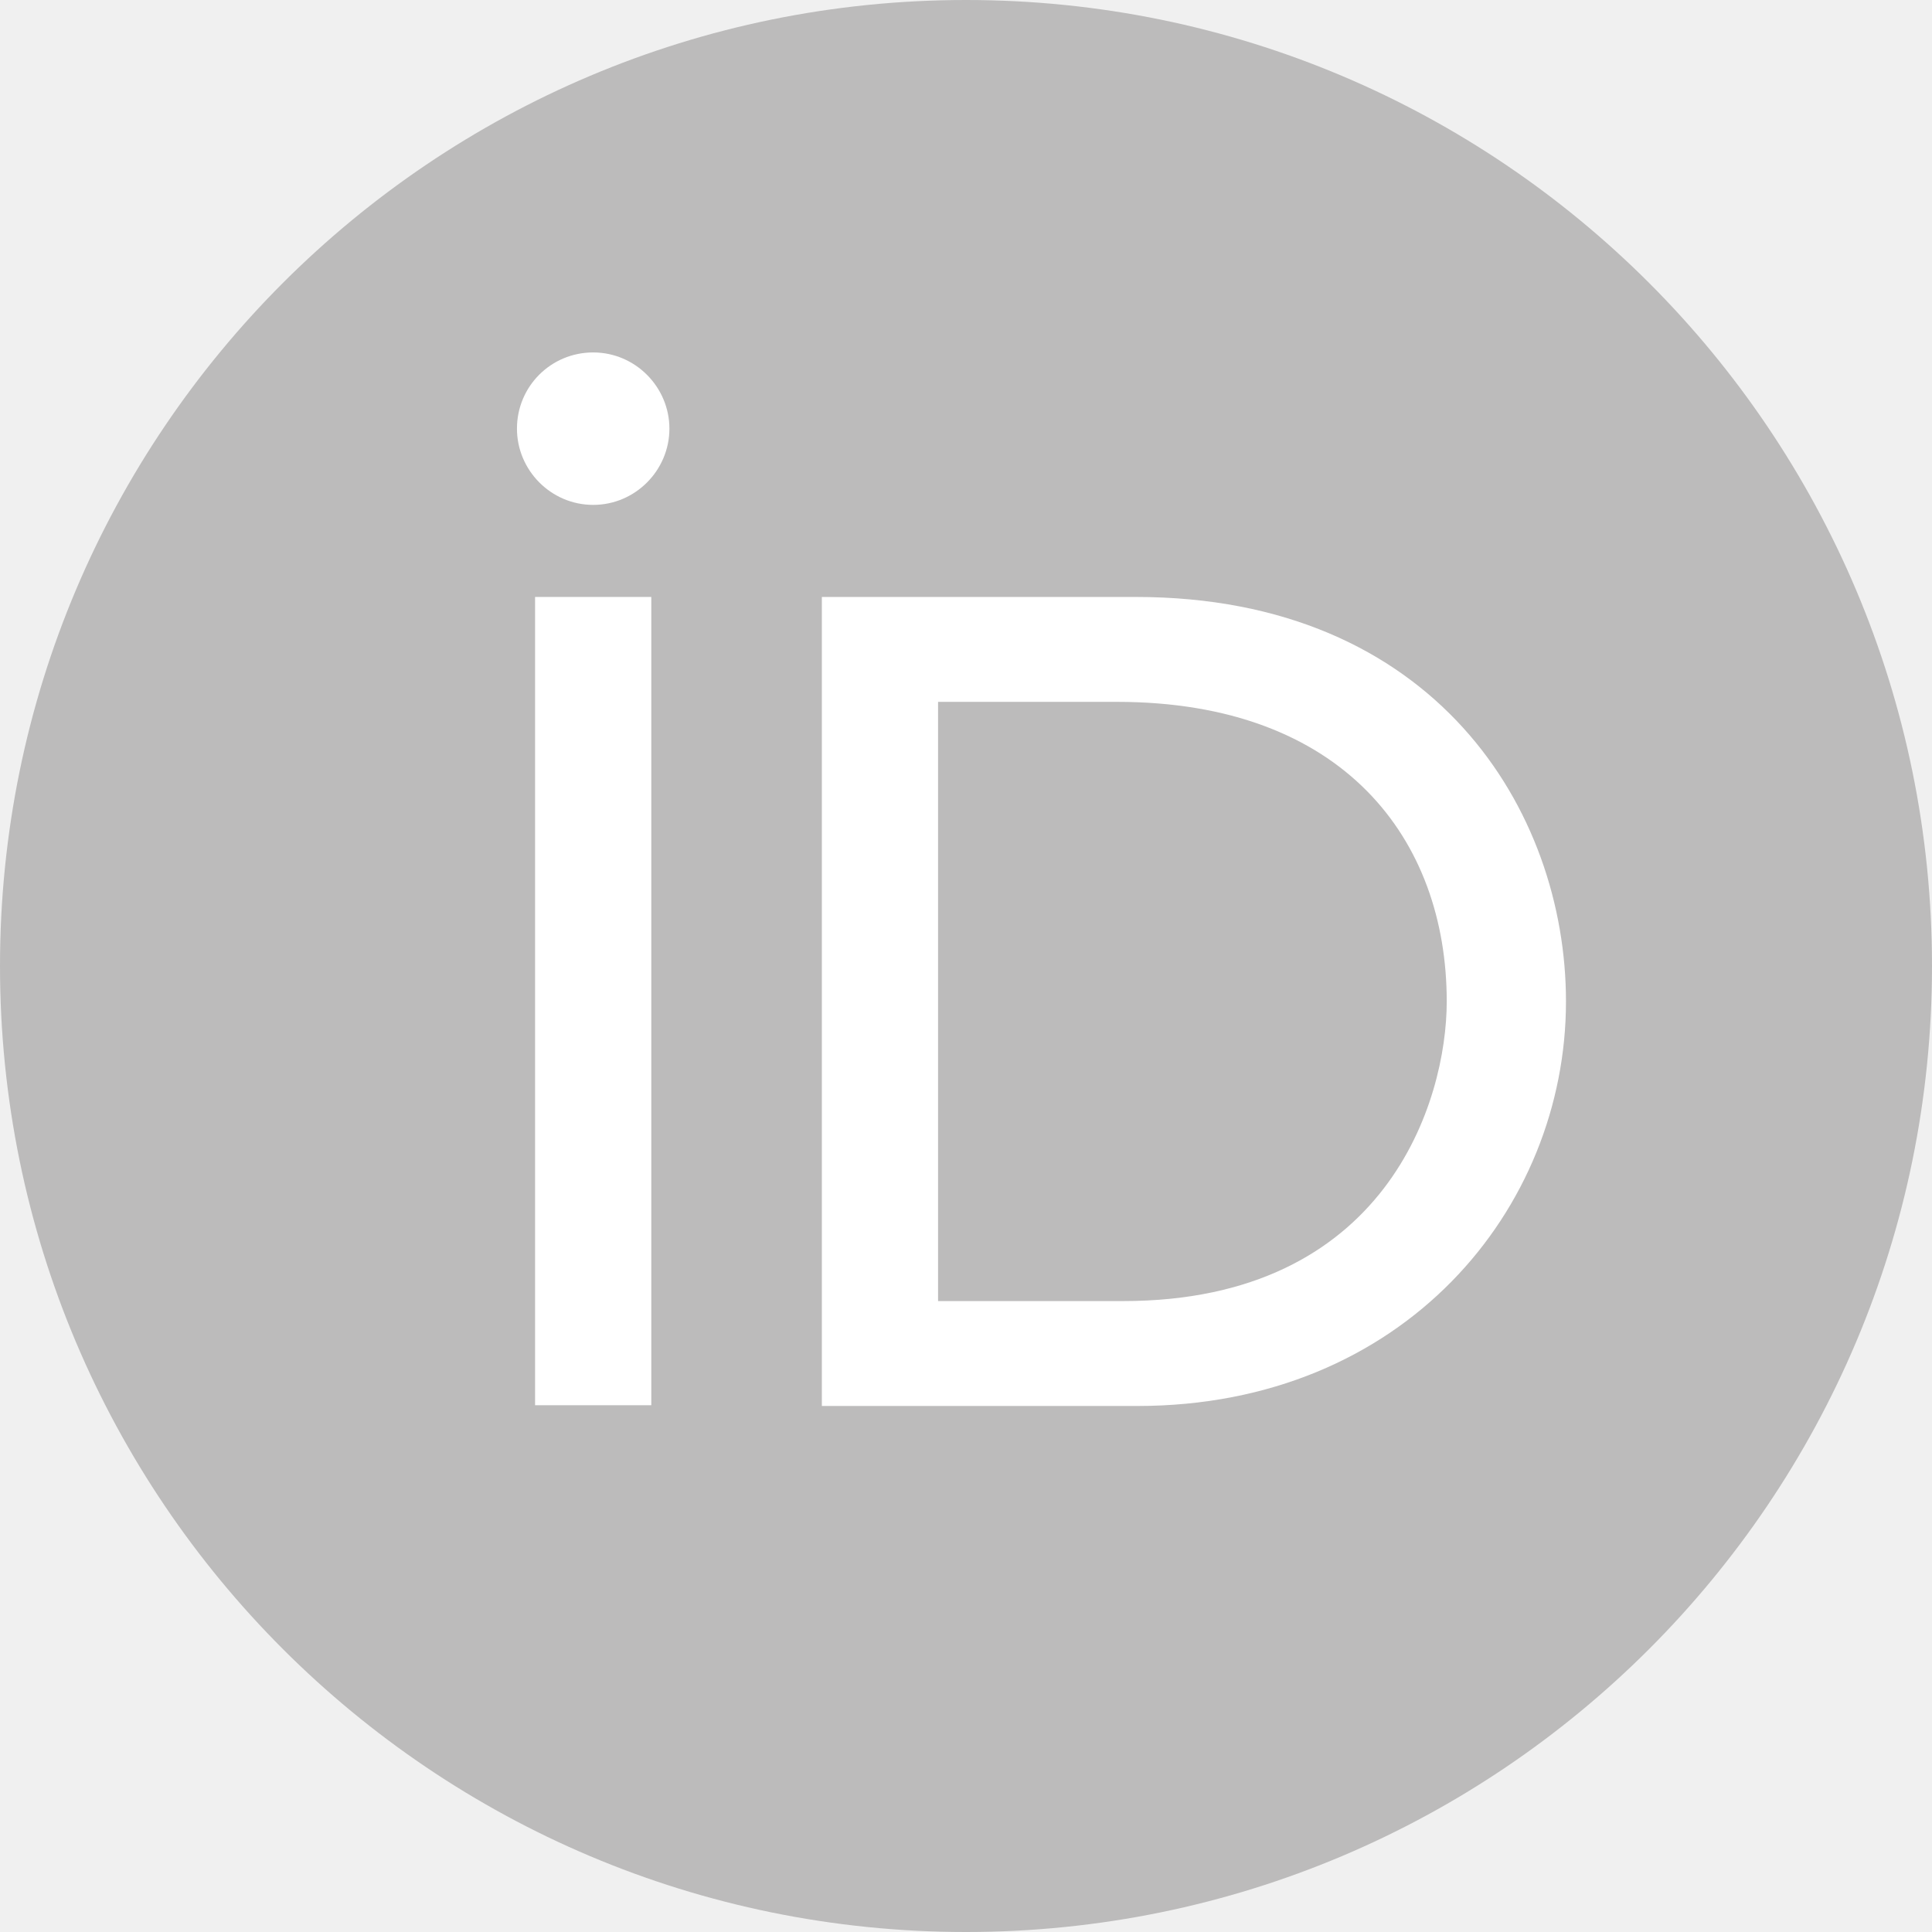
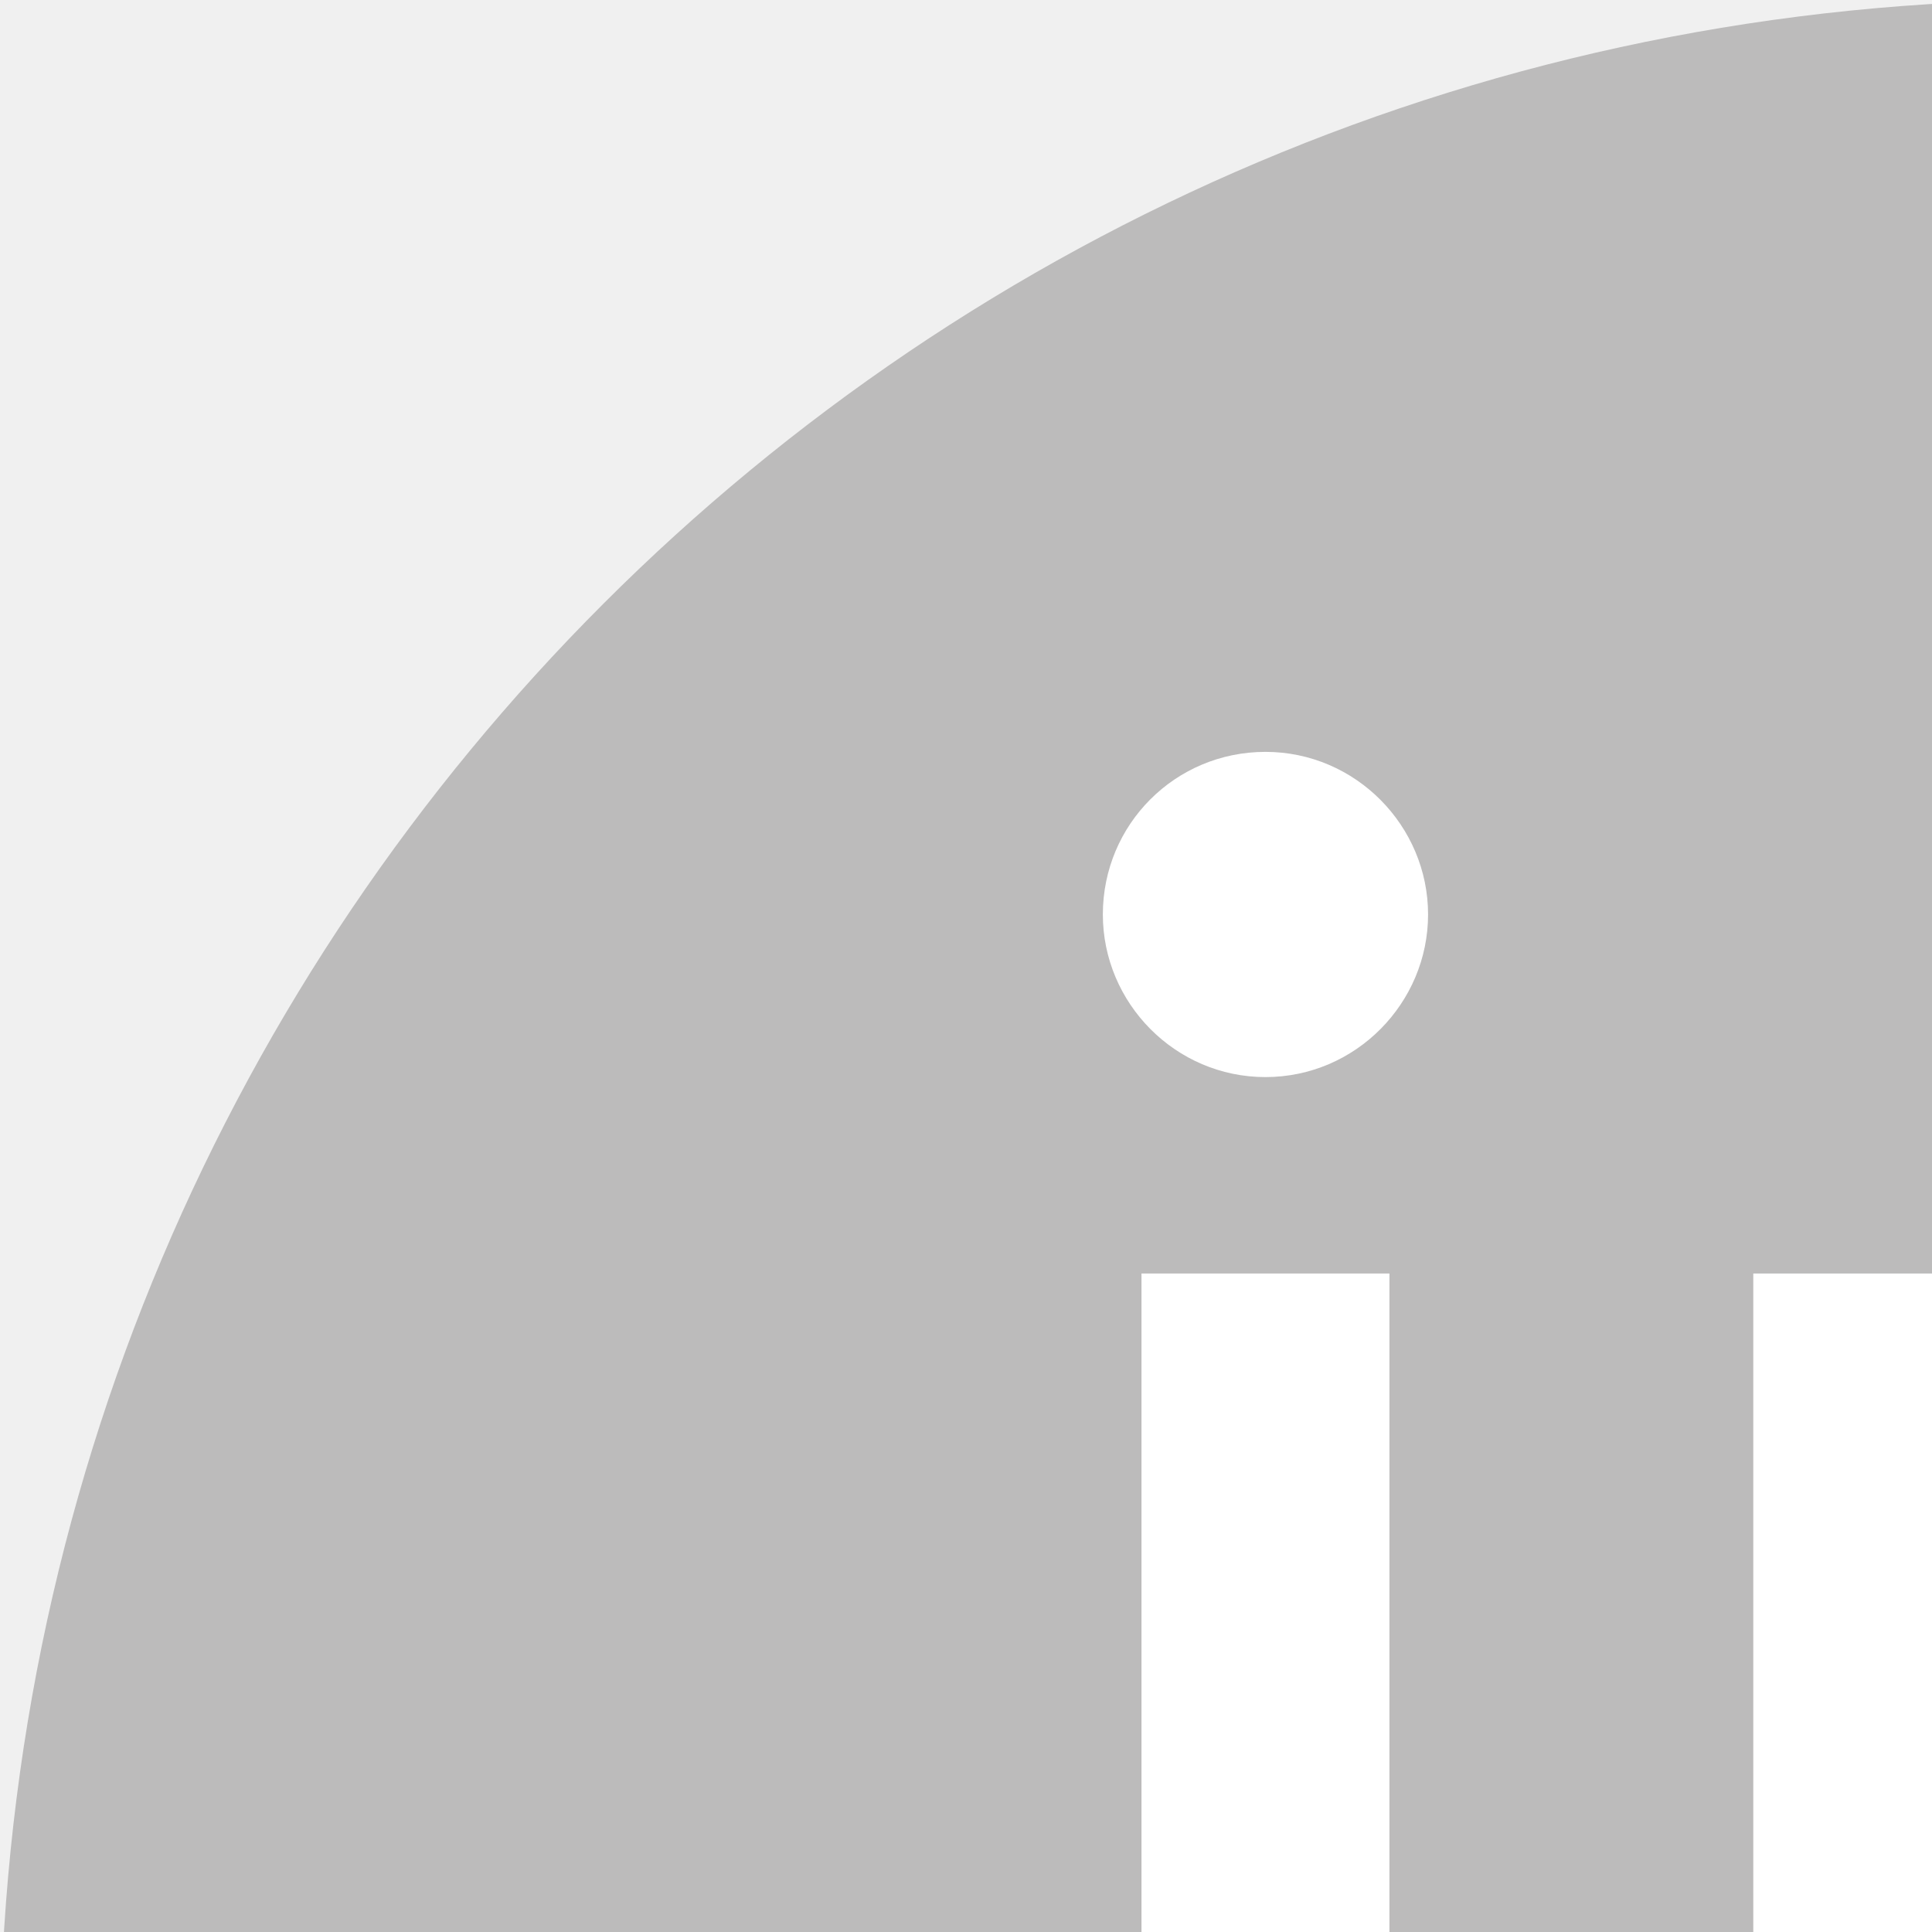
- <svg xmlns="http://www.w3.org/2000/svg" version="1.1" id="Layer_1" x="0px" y="0px" viewBox="0 0 256 256" style="enable-background:new 0 0 256 256;" xml:space="preserve">
+ <svg xmlns="http://www.w3.org/2000/svg" version="1.1" id="Layer_1" x="0px" y="0px" viewBox="0 0 120 120" style="enable-background:new 0 0 120 120;" xml:space="preserve">
  <style type="text/css">
	.st0{fill:#BCBBBB;}
	.st1{fill:#FFFFFF;}
</style>
  <path class="st0" d="M256,128c0,70.7-57.3,128-128,128C57.3,256,0,198.7,0,128C0,57.3,57.3,0,128,0C198.7,0,256,57.3,256,128z" />
  <g>
    <path class="st1" d="M86.3,186.2H70.9V79.1h15.4v48.4V186.2z" />
    <path class="st1" d="M108.9,79.1h41.6c39.6,0,57,28.3,57,53.6c0,27.5-21.5,53.6-56.8,53.6h-41.8V79.1z M124.3,172.4h24.5   c34.9,0,42.9-26.5,42.9-39.7c0-21.5-13.7-39.7-43.7-39.7h-23.7V172.4z" />
    <path class="st1" d="M88.7,56.8c0,5.5-4.5,10.1-10.1,10.1c-5.6,0-10.1-4.6-10.1-10.1c0-5.6,4.5-10.1,10.1-10.1   C84.2,46.7,88.7,51.3,88.7,56.8z" />
  </g>
</svg>
